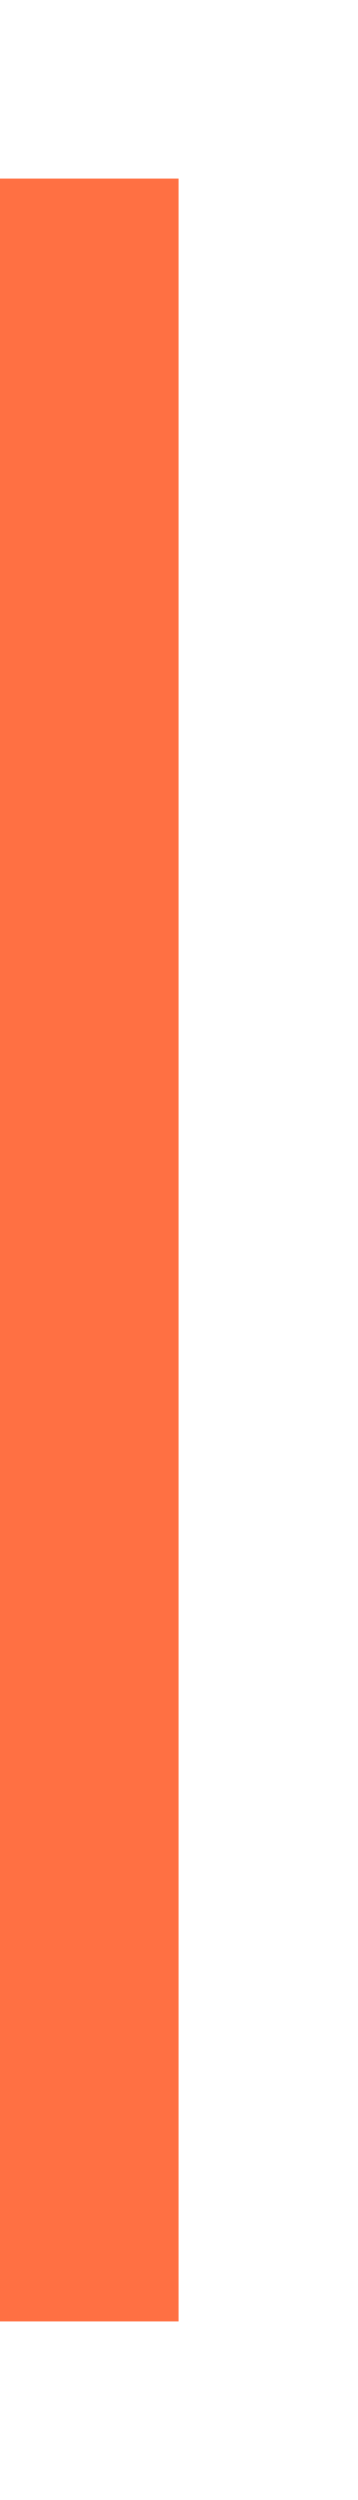
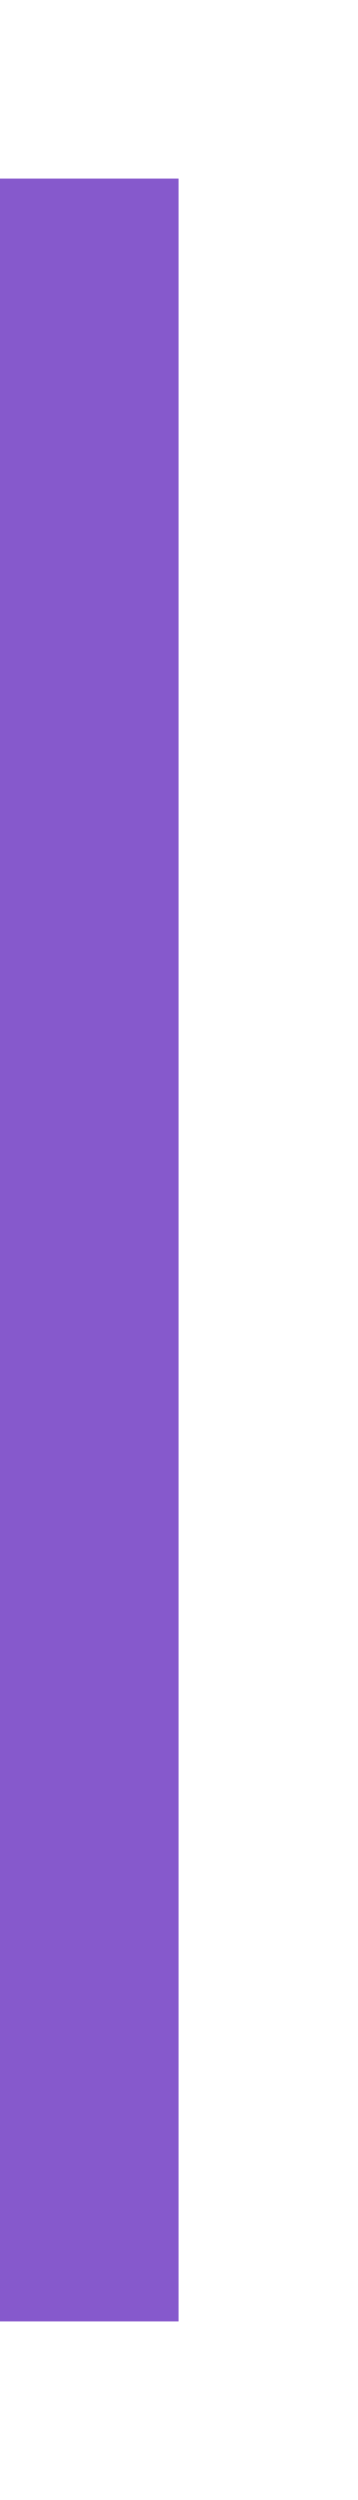
<svg xmlns="http://www.w3.org/2000/svg" xmlns:ns1="http://www.openswatchbook.org/uri/2009/osb" width="4" height="28" id="svg11300" version="1.0" style="display:inline;enable-background:new">
  <defs id="defs3">
    <linearGradient id="selected_bg_color" ns1:paint="solid">
      <stop style="stop-color:#5294e2;stop-opacity:1;" offset="0" id="stop4137" />
    </linearGradient>
  </defs>
  <g style="display:inline" id="layer1" transform="translate(0,-272)">
-     <rect style="opacity:1;fill:#ff7043;fill-opacity:1;stroke:none" id="rect4270-9" width="24" height="2" x="274" y="-2" transform="matrix(0,1,-1,0,0,0)" />
+     <rect style="opacity:1;fill:#8659cc;fill-opacity:1;stroke:none" id="rect4270-9" width="24" height="2" x="274" y="-2" transform="matrix(0,1,-1,0,0,0)" />
  </g>
</svg>
